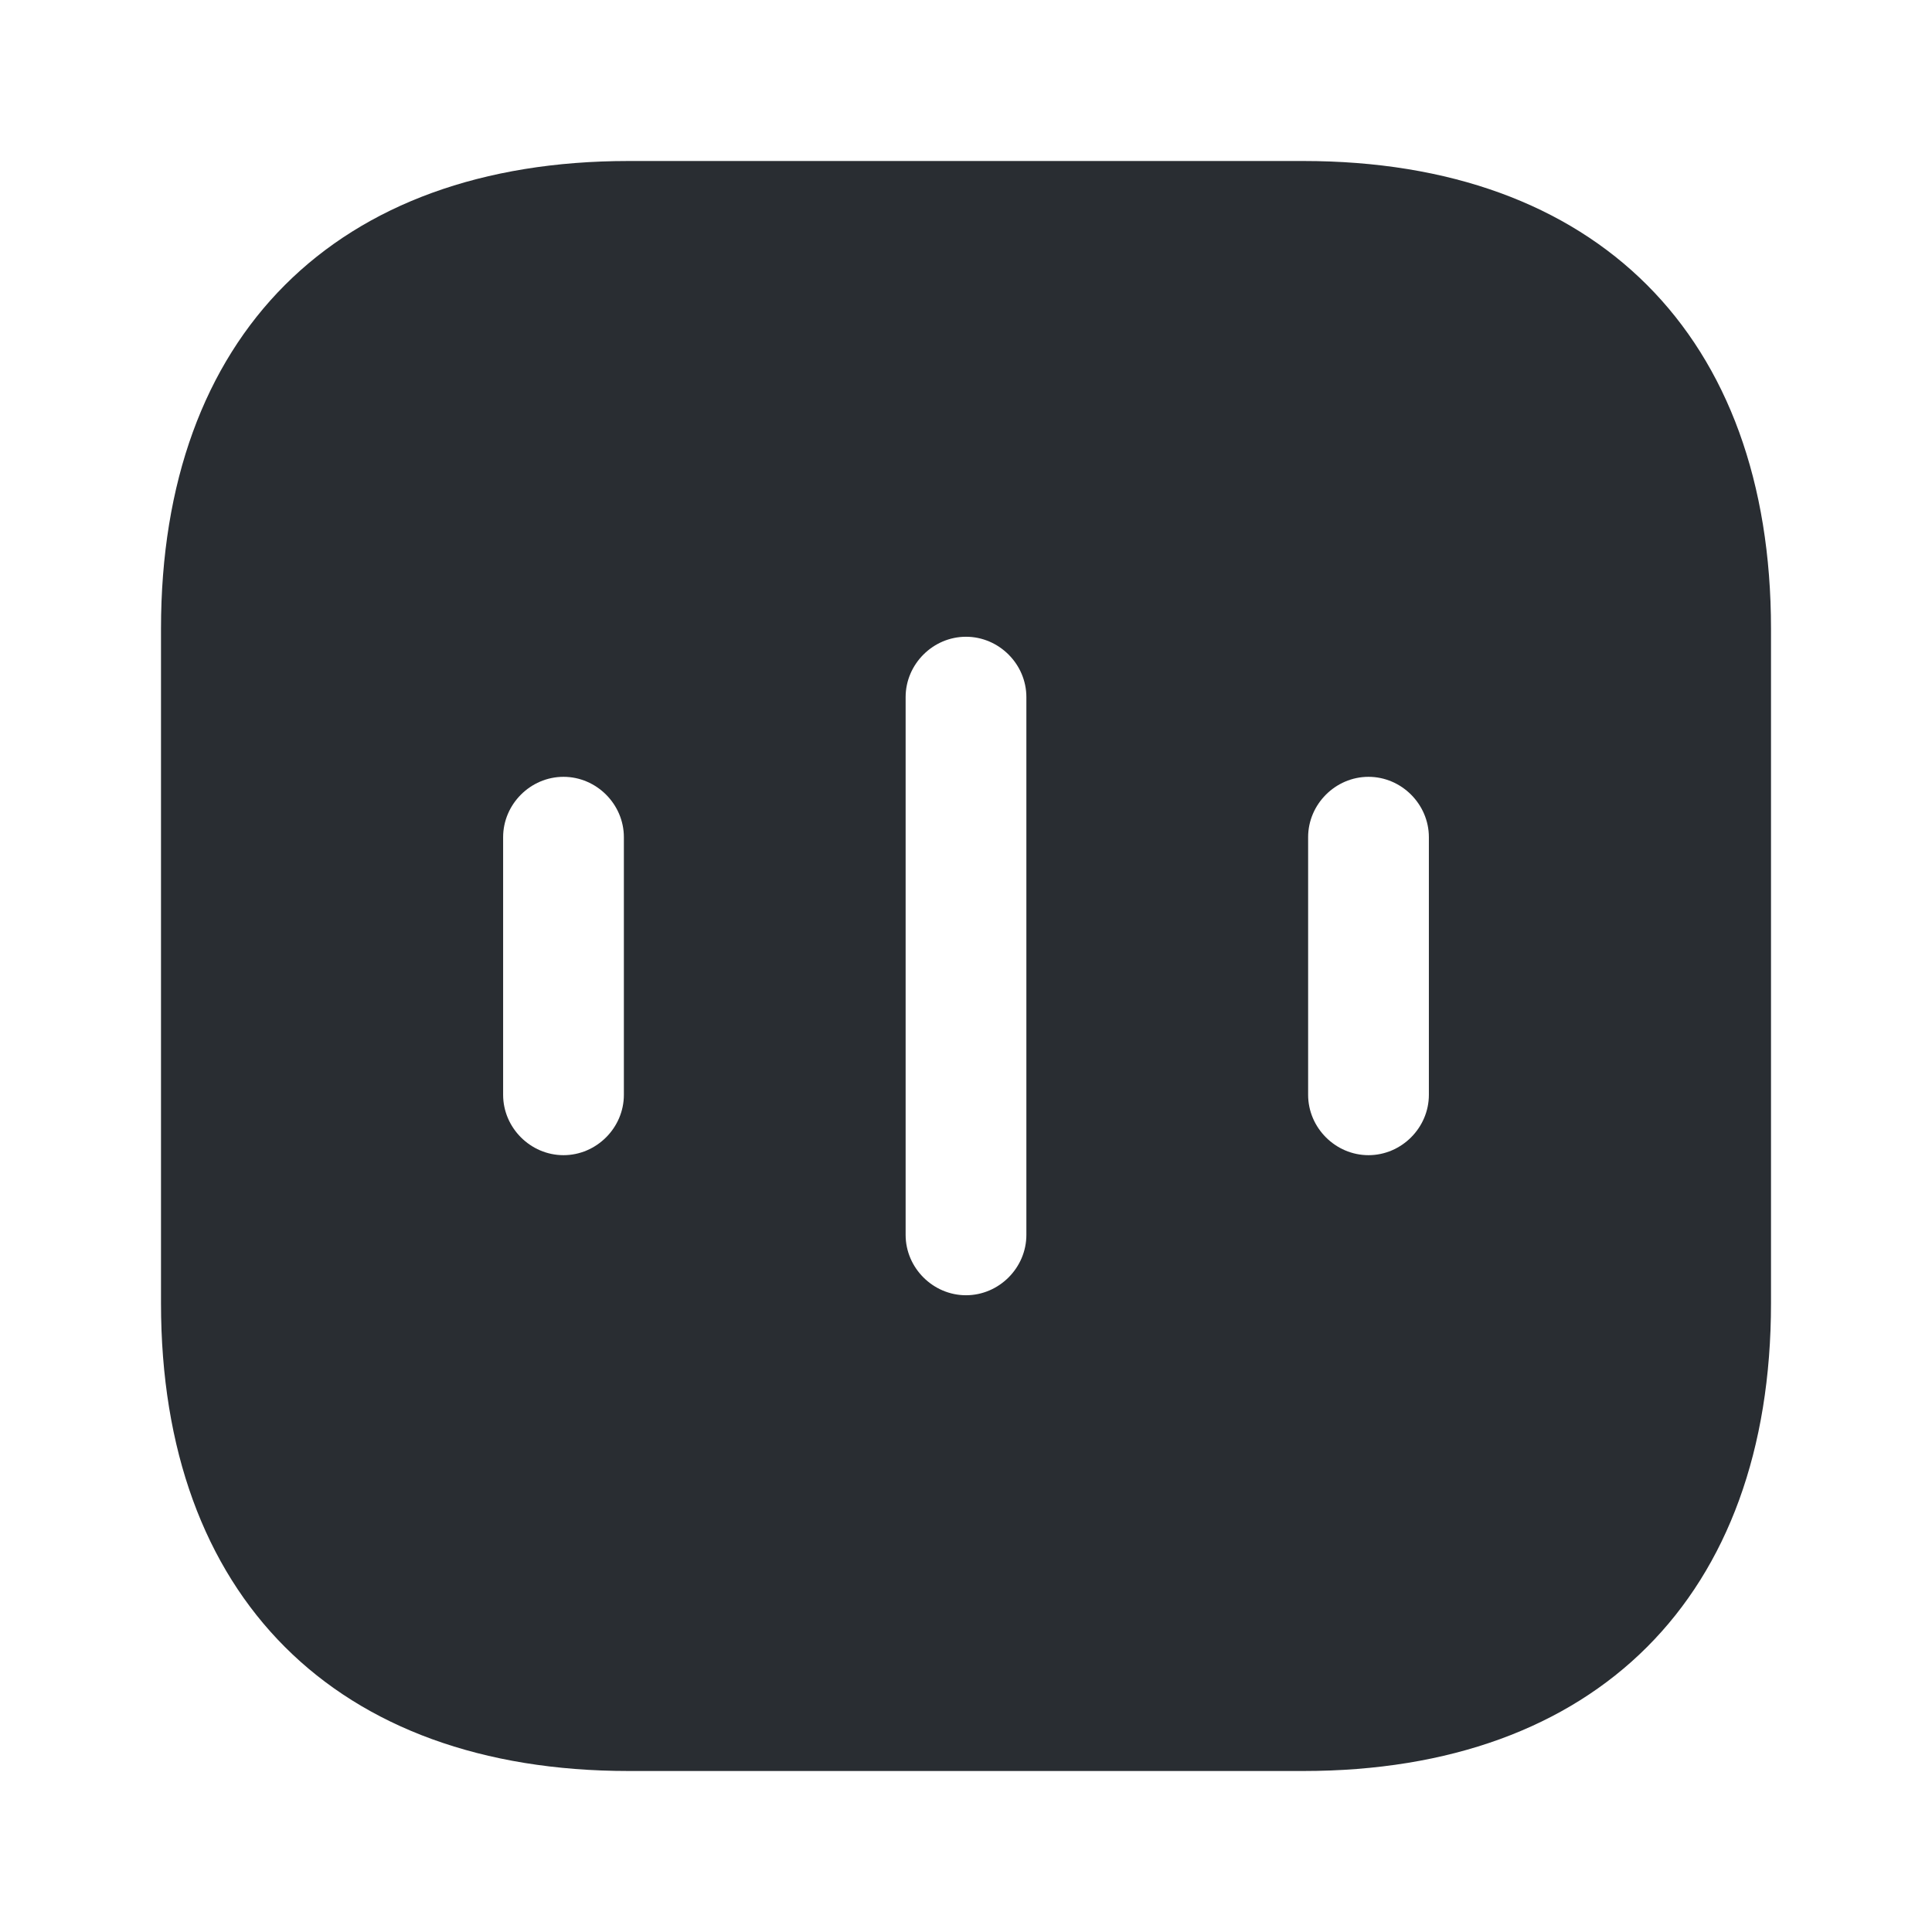
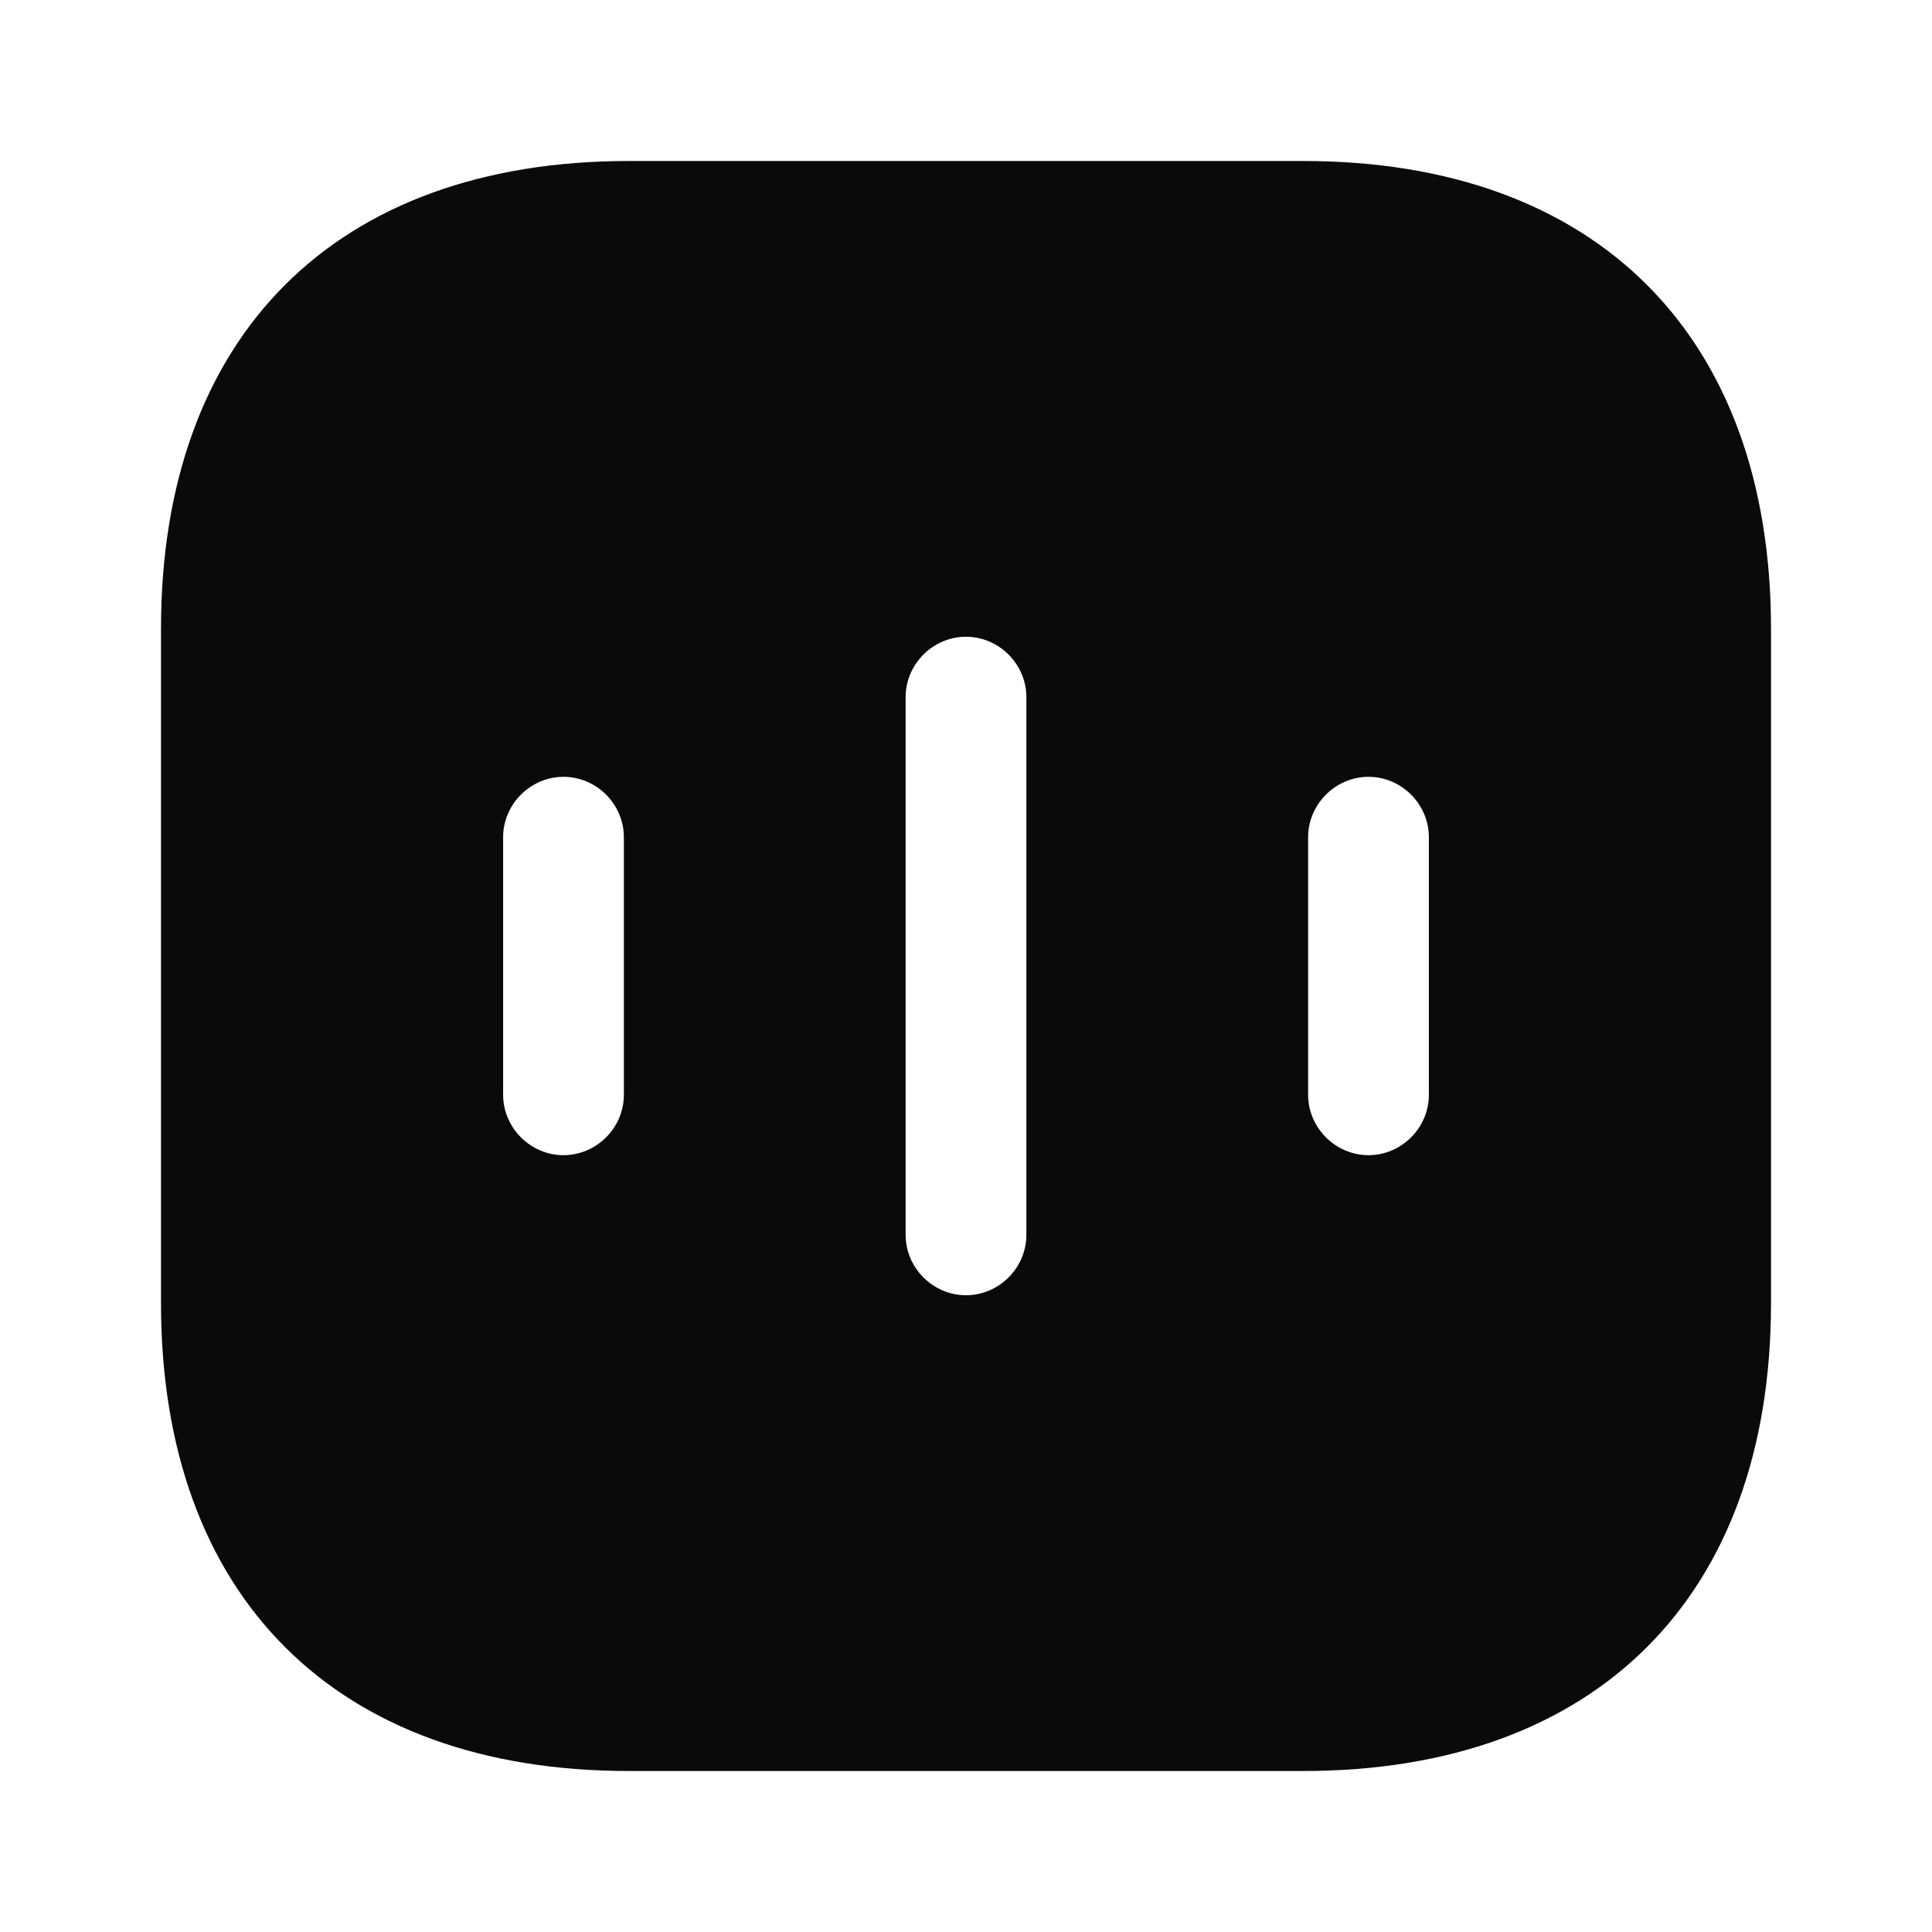
<svg xmlns="http://www.w3.org/2000/svg" width="24" height="24" viewBox="0 0 24 24" fill="none">
-   <path d="M16.19 2H7.81C4.17 2 2 4.17 2 7.81V16.19C2 19.83 4.17 22 7.81 22H16.19C19.83 22 22 19.83 22 16.19V7.81C22 4.17 19.83 2 16.19 2ZM7.75 13.6C7.75 14.01 7.41 14.35 7 14.35C6.59 14.35 6.25 14.01 6.25 13.6V10.4C6.25 9.99 6.59 9.65 7 9.65C7.41 9.65 7.75 9.99 7.75 10.4V13.6ZM12.75 15.34C12.75 15.75 12.41 16.09 12 16.09C11.59 16.09 11.25 15.75 11.25 15.34V8.66C11.25 8.25 11.59 7.91 12 7.91C12.41 7.91 12.75 8.25 12.75 8.66V15.34ZM17.75 13.6C17.75 14.01 17.41 14.35 17 14.35C16.59 14.35 16.25 14.01 16.25 13.6V10.4C16.25 9.99 16.59 9.65 17 9.65C17.41 9.65 17.75 9.99 17.75 10.4V13.6Z" fill="#292D32" />
+   <path d="M16.19 2H7.81C4.17 2 2 4.17 2 7.81V16.19C2 19.83 4.17 22 7.81 22H16.19C19.83 22 22 19.83 22 16.19V7.81C22 4.17 19.83 2 16.19 2ZM7.75 13.6C7.75 14.01 7.41 14.35 7 14.35C6.59 14.35 6.25 14.01 6.25 13.6V10.4C6.25 9.99 6.59 9.65 7 9.65C7.41 9.65 7.75 9.99 7.75 10.4V13.6ZM12.75 15.34C12.75 15.75 12.41 16.09 12 16.09C11.59 16.09 11.25 15.75 11.25 15.34V8.66C11.25 8.25 11.59 7.91 12 7.91C12.41 7.91 12.75 8.25 12.75 8.66V15.34ZM17.75 13.6C17.75 14.01 17.41 14.35 17 14.35C16.59 14.35 16.25 14.01 16.25 13.6V10.4C16.25 9.99 16.59 9.65 17 9.65C17.41 9.65 17.75 9.99 17.75 10.4V13.6Z" fill="#0a0a0a" />
</svg>
